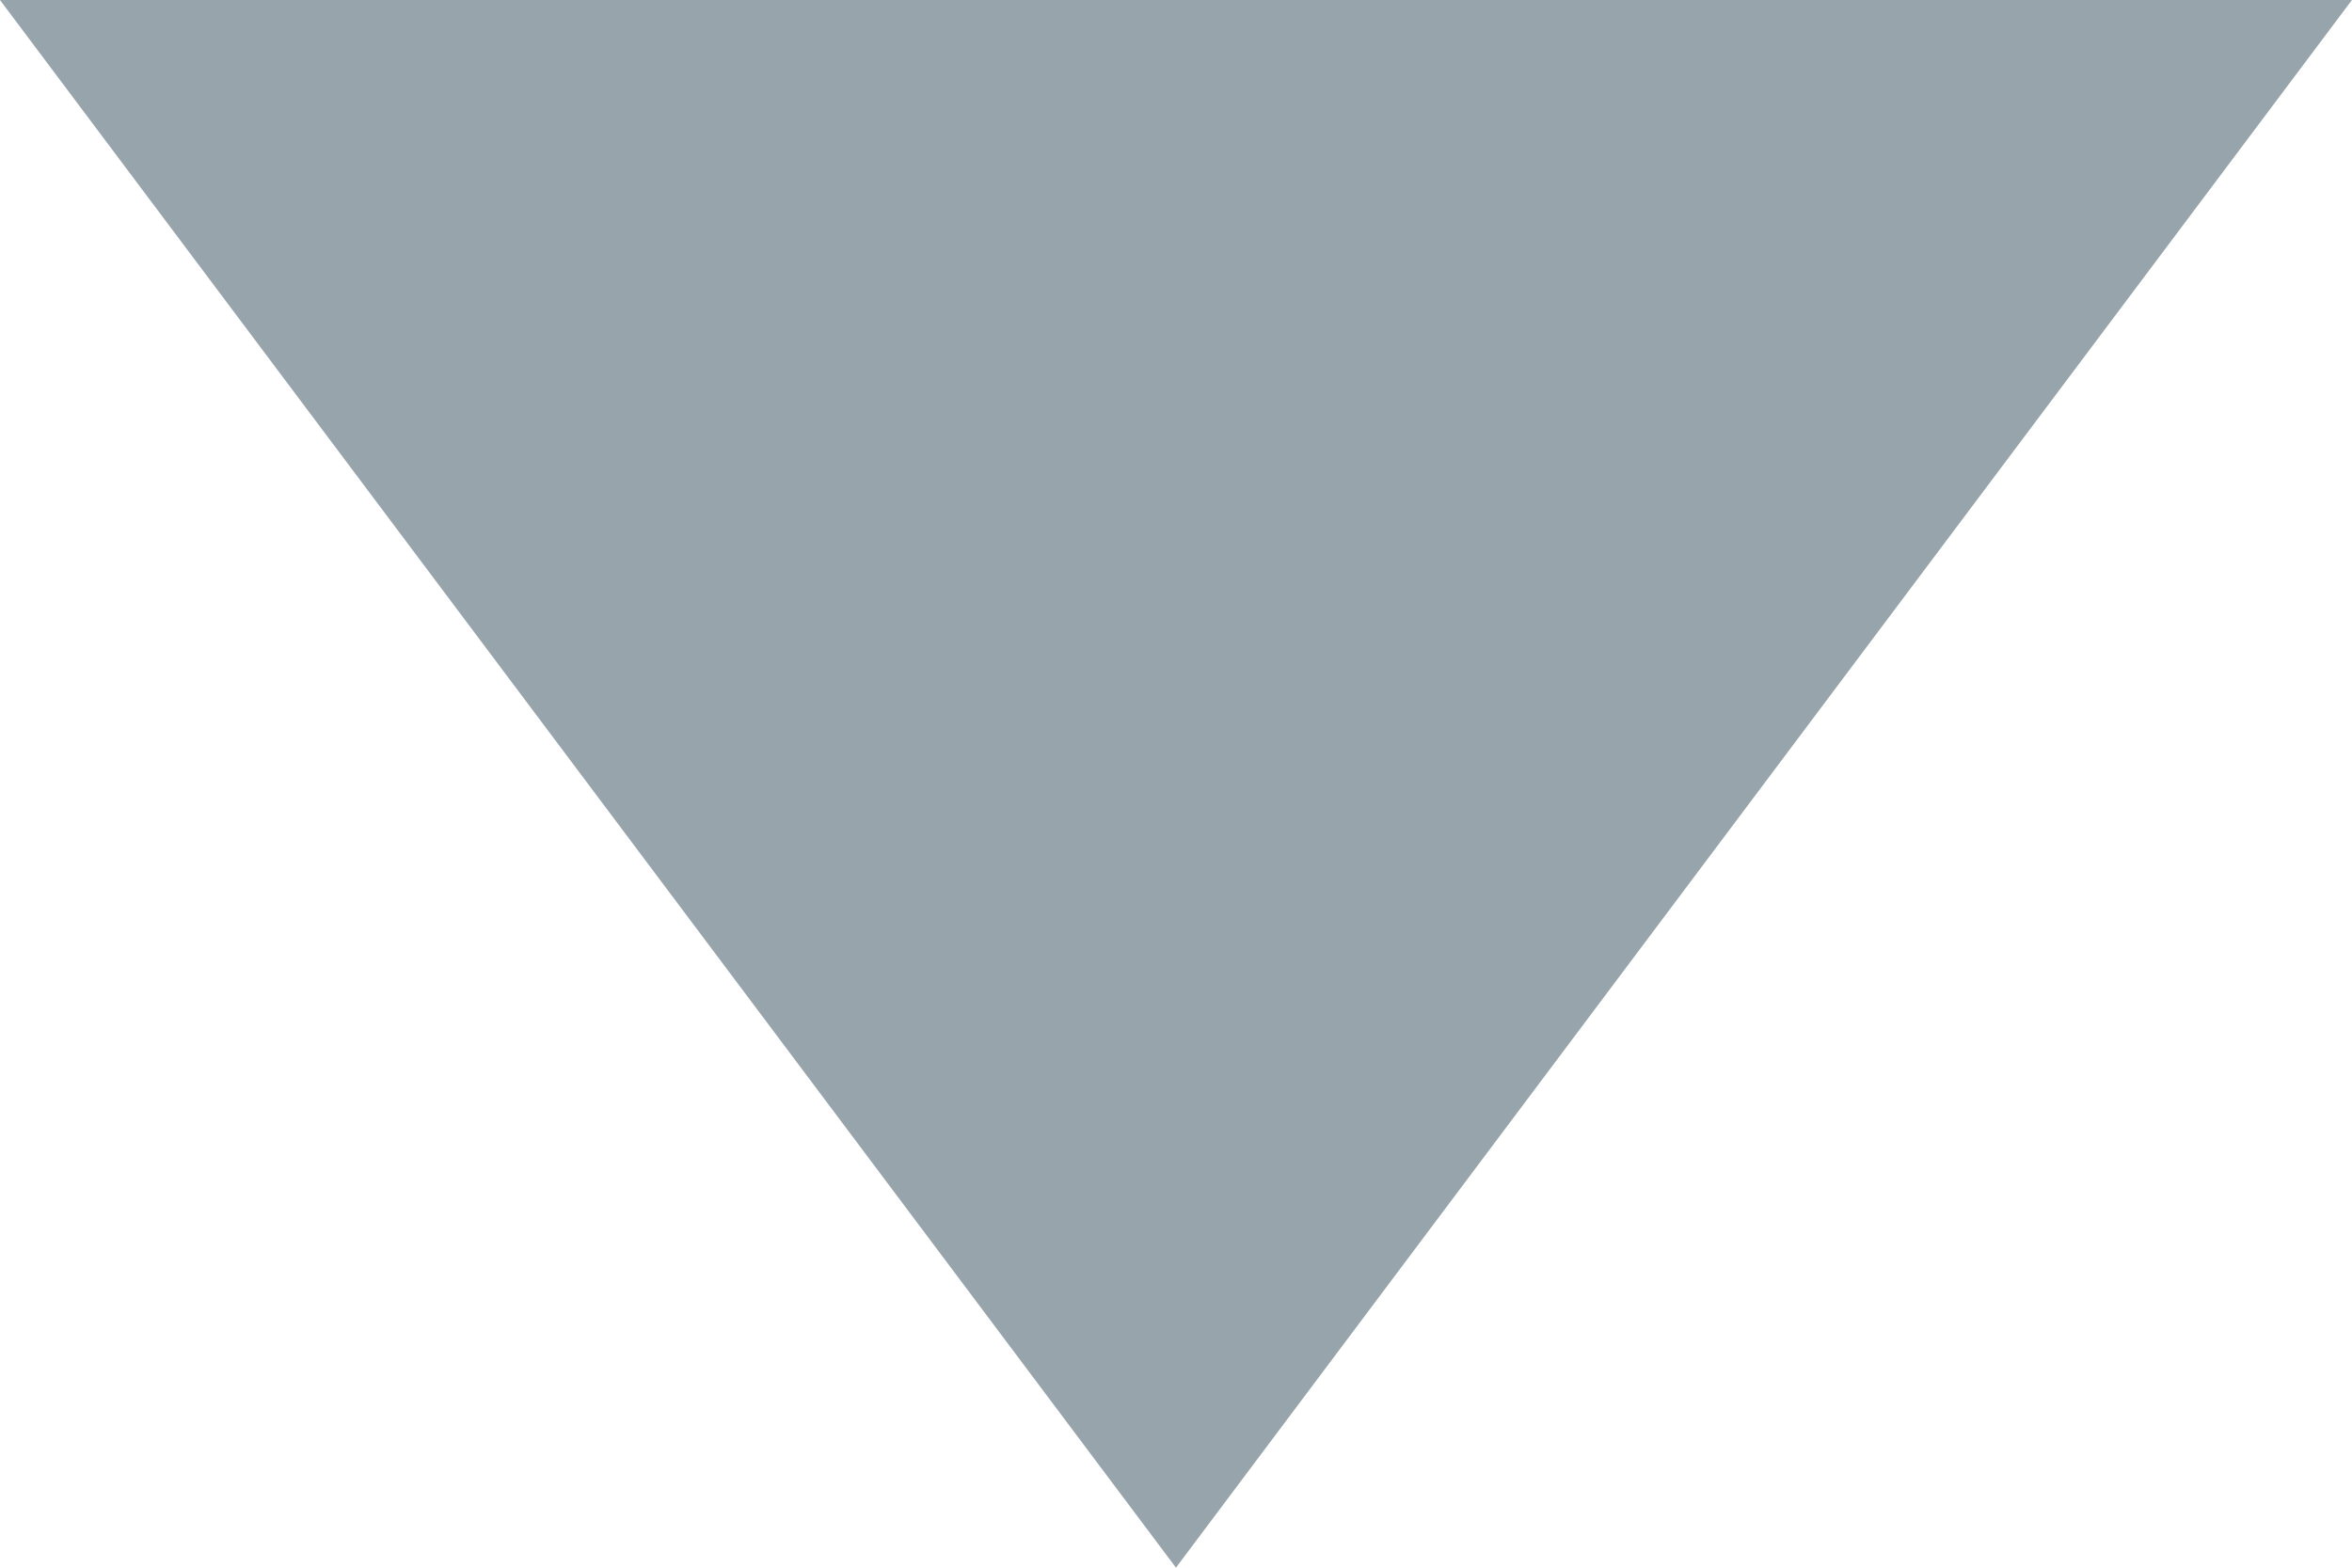
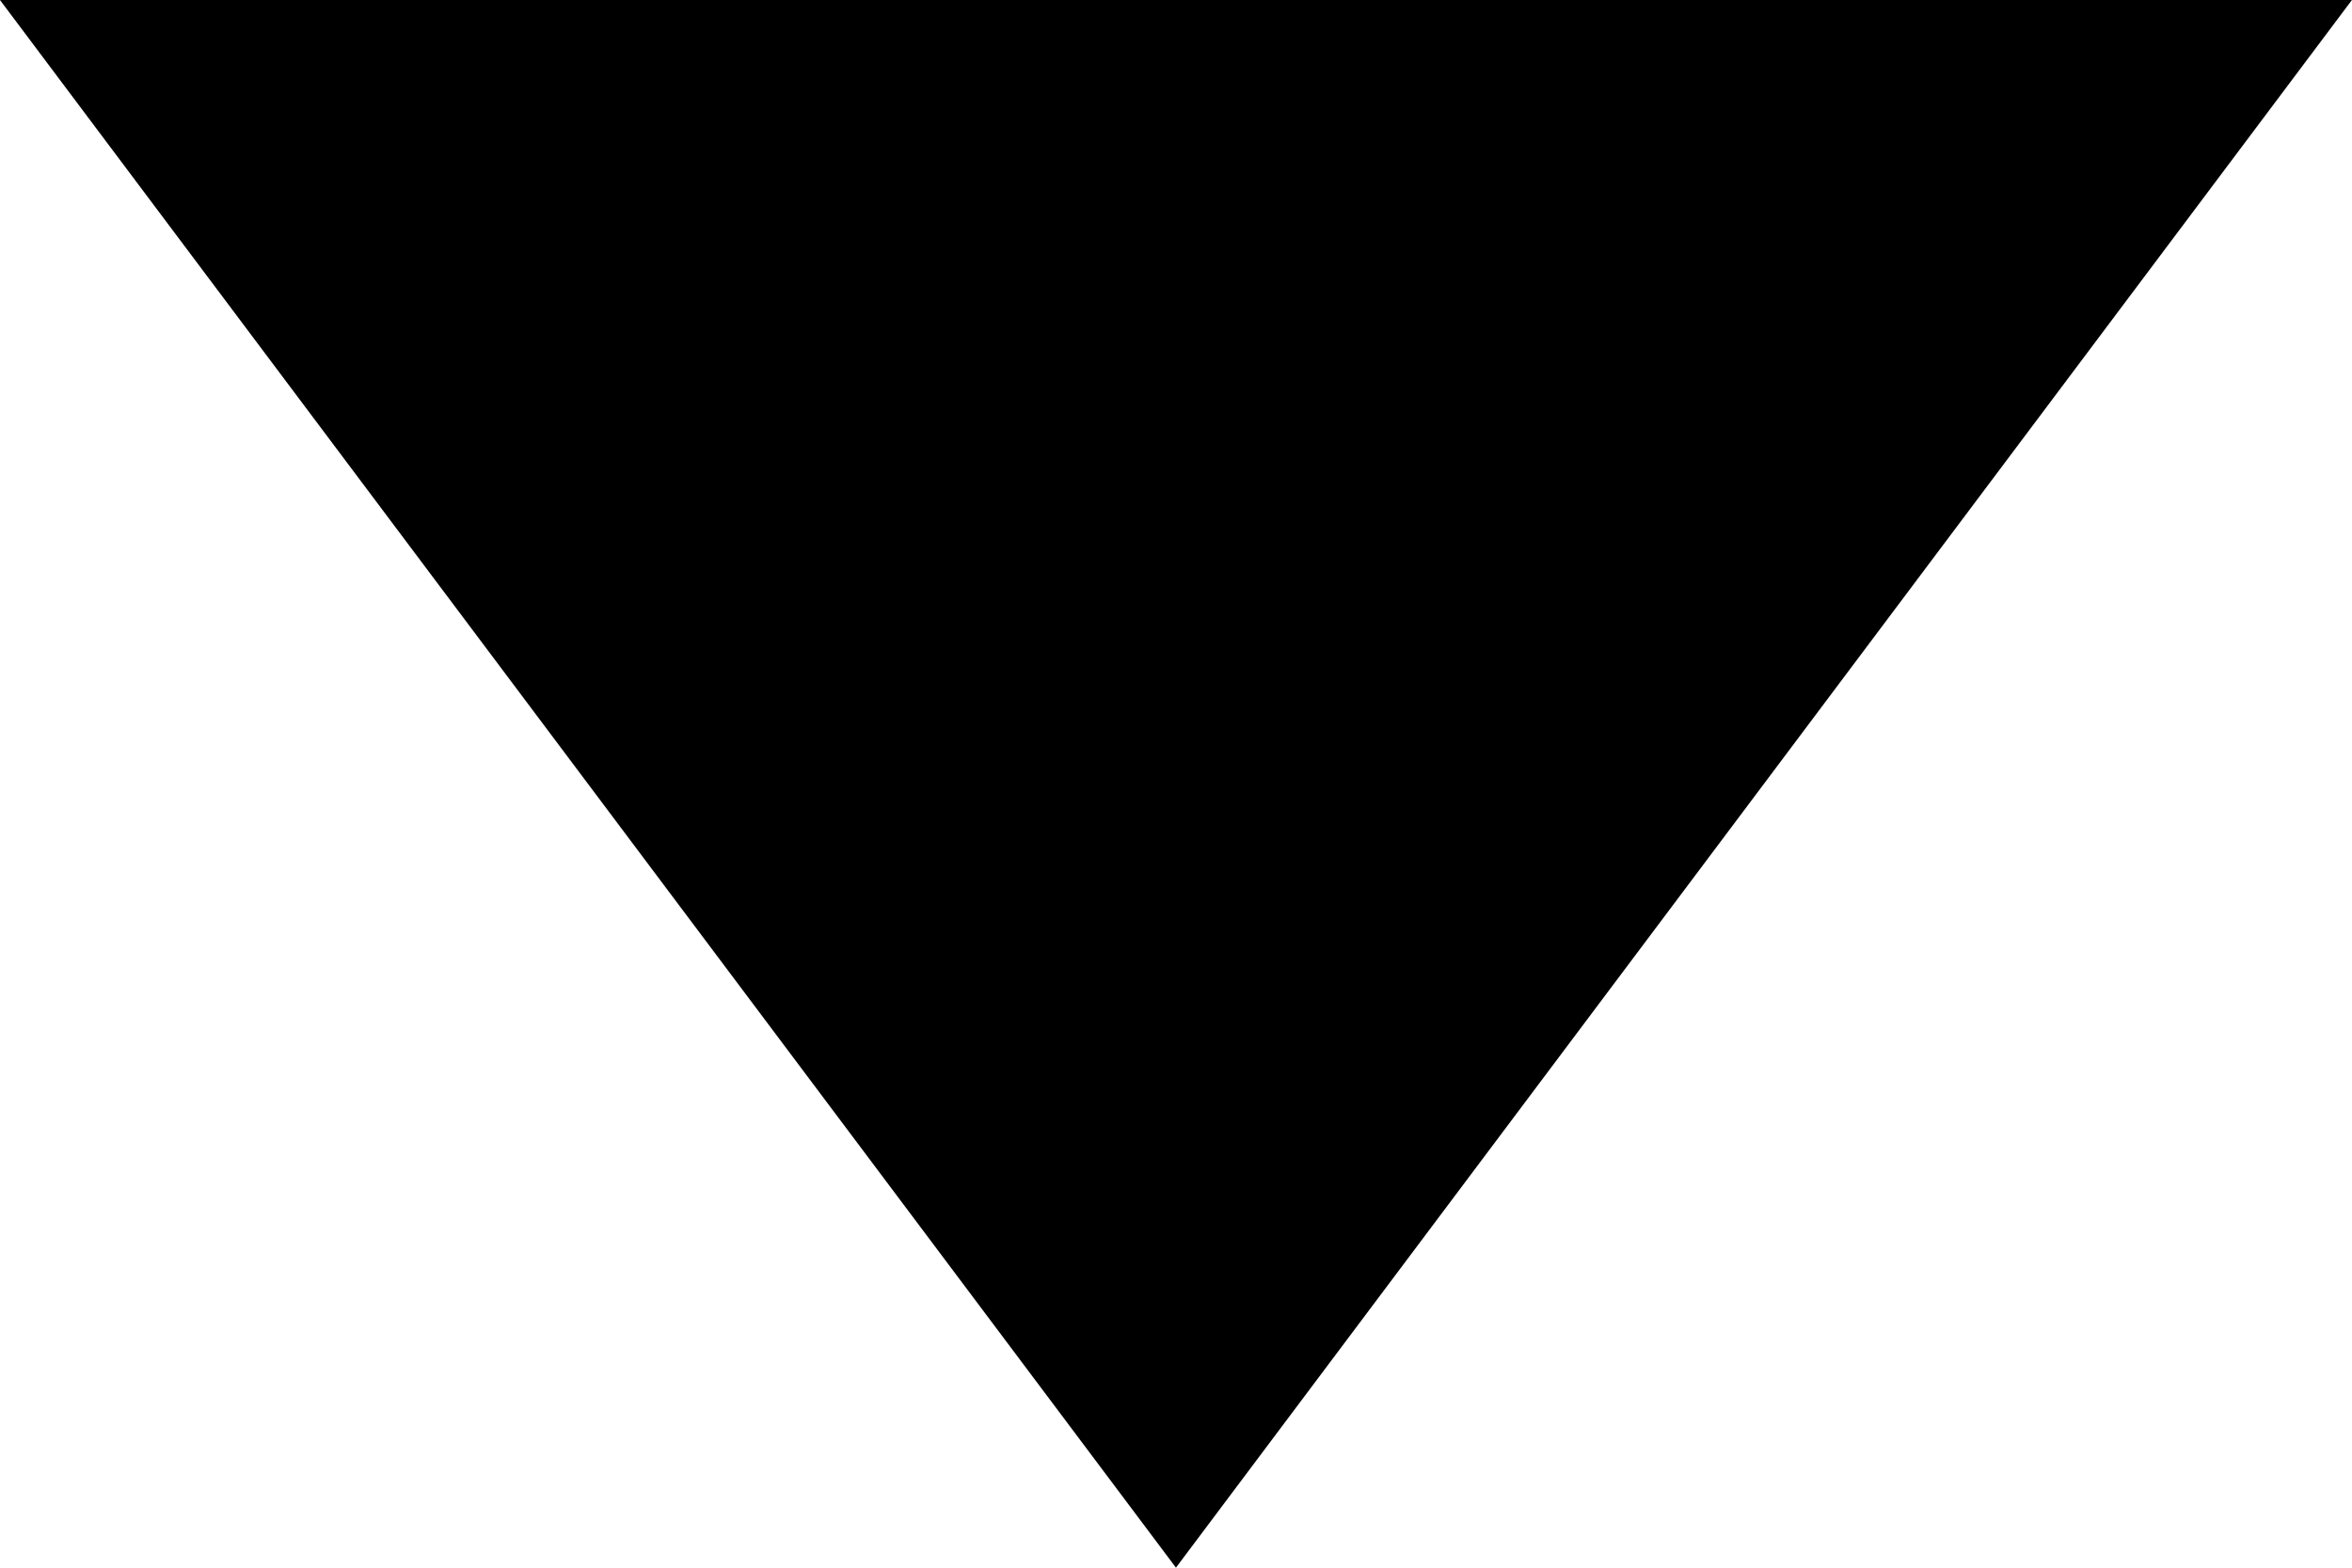
<svg xmlns="http://www.w3.org/2000/svg" width="9px" height="6px" viewBox="0 0 9 6" version="1.1">
-   <g id="Campus-Selector---v1.1" stroke="none" stroke-width="1" fill="none" fill-rule="evenodd">
-     <g id="Events-01" transform="translate(-236, -69)" fill="#97A4AB">
+   <g id="Campus-Selector---v1.1" stroke="none" stroke-width="1" fill="#000" fill-rule="evenodd">
+     <g id="Events-01" transform="translate(-236, -69)" fill="#000">
      <g id="Logo" transform="translate(129.9998, 58.28211)">
        <polygon id="caret" transform="translate(110.5004, 13.71789) scale(1, -1) translate(-110.5004, -13.71789) " points="110.5 10.718 115 16.718 106 16.718" />
      </g>
    </g>
  </g>
</svg>
